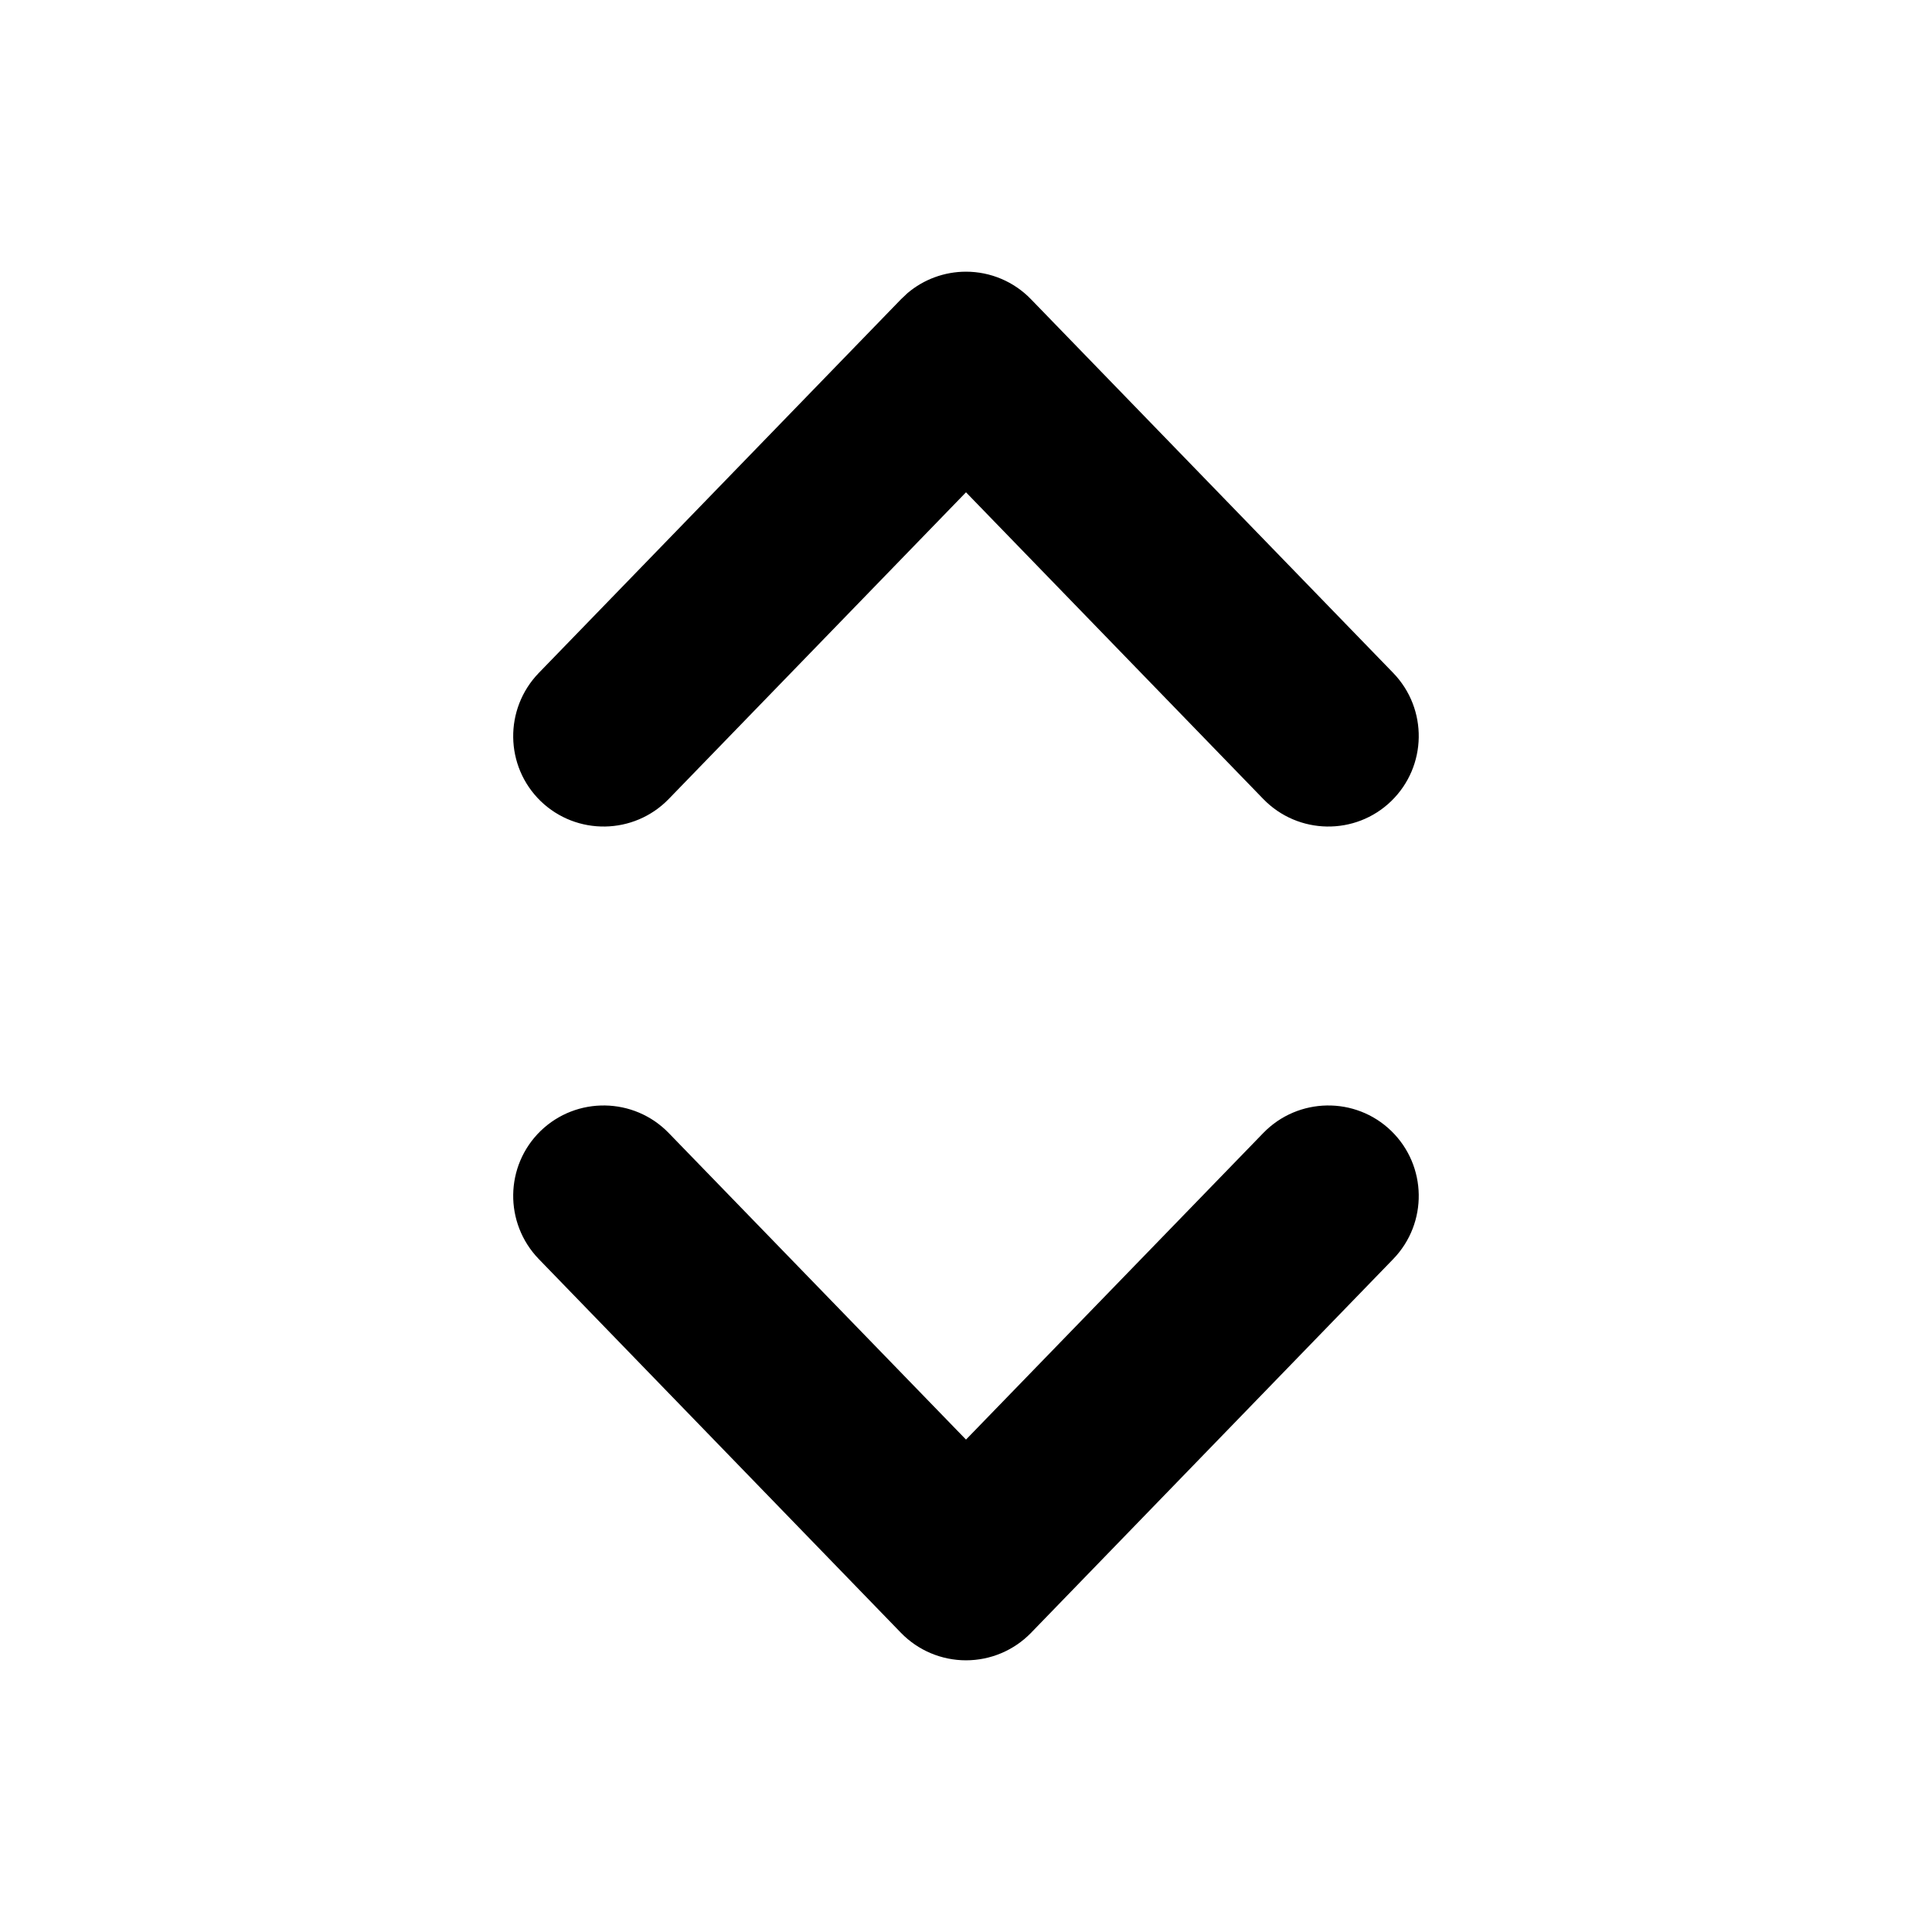
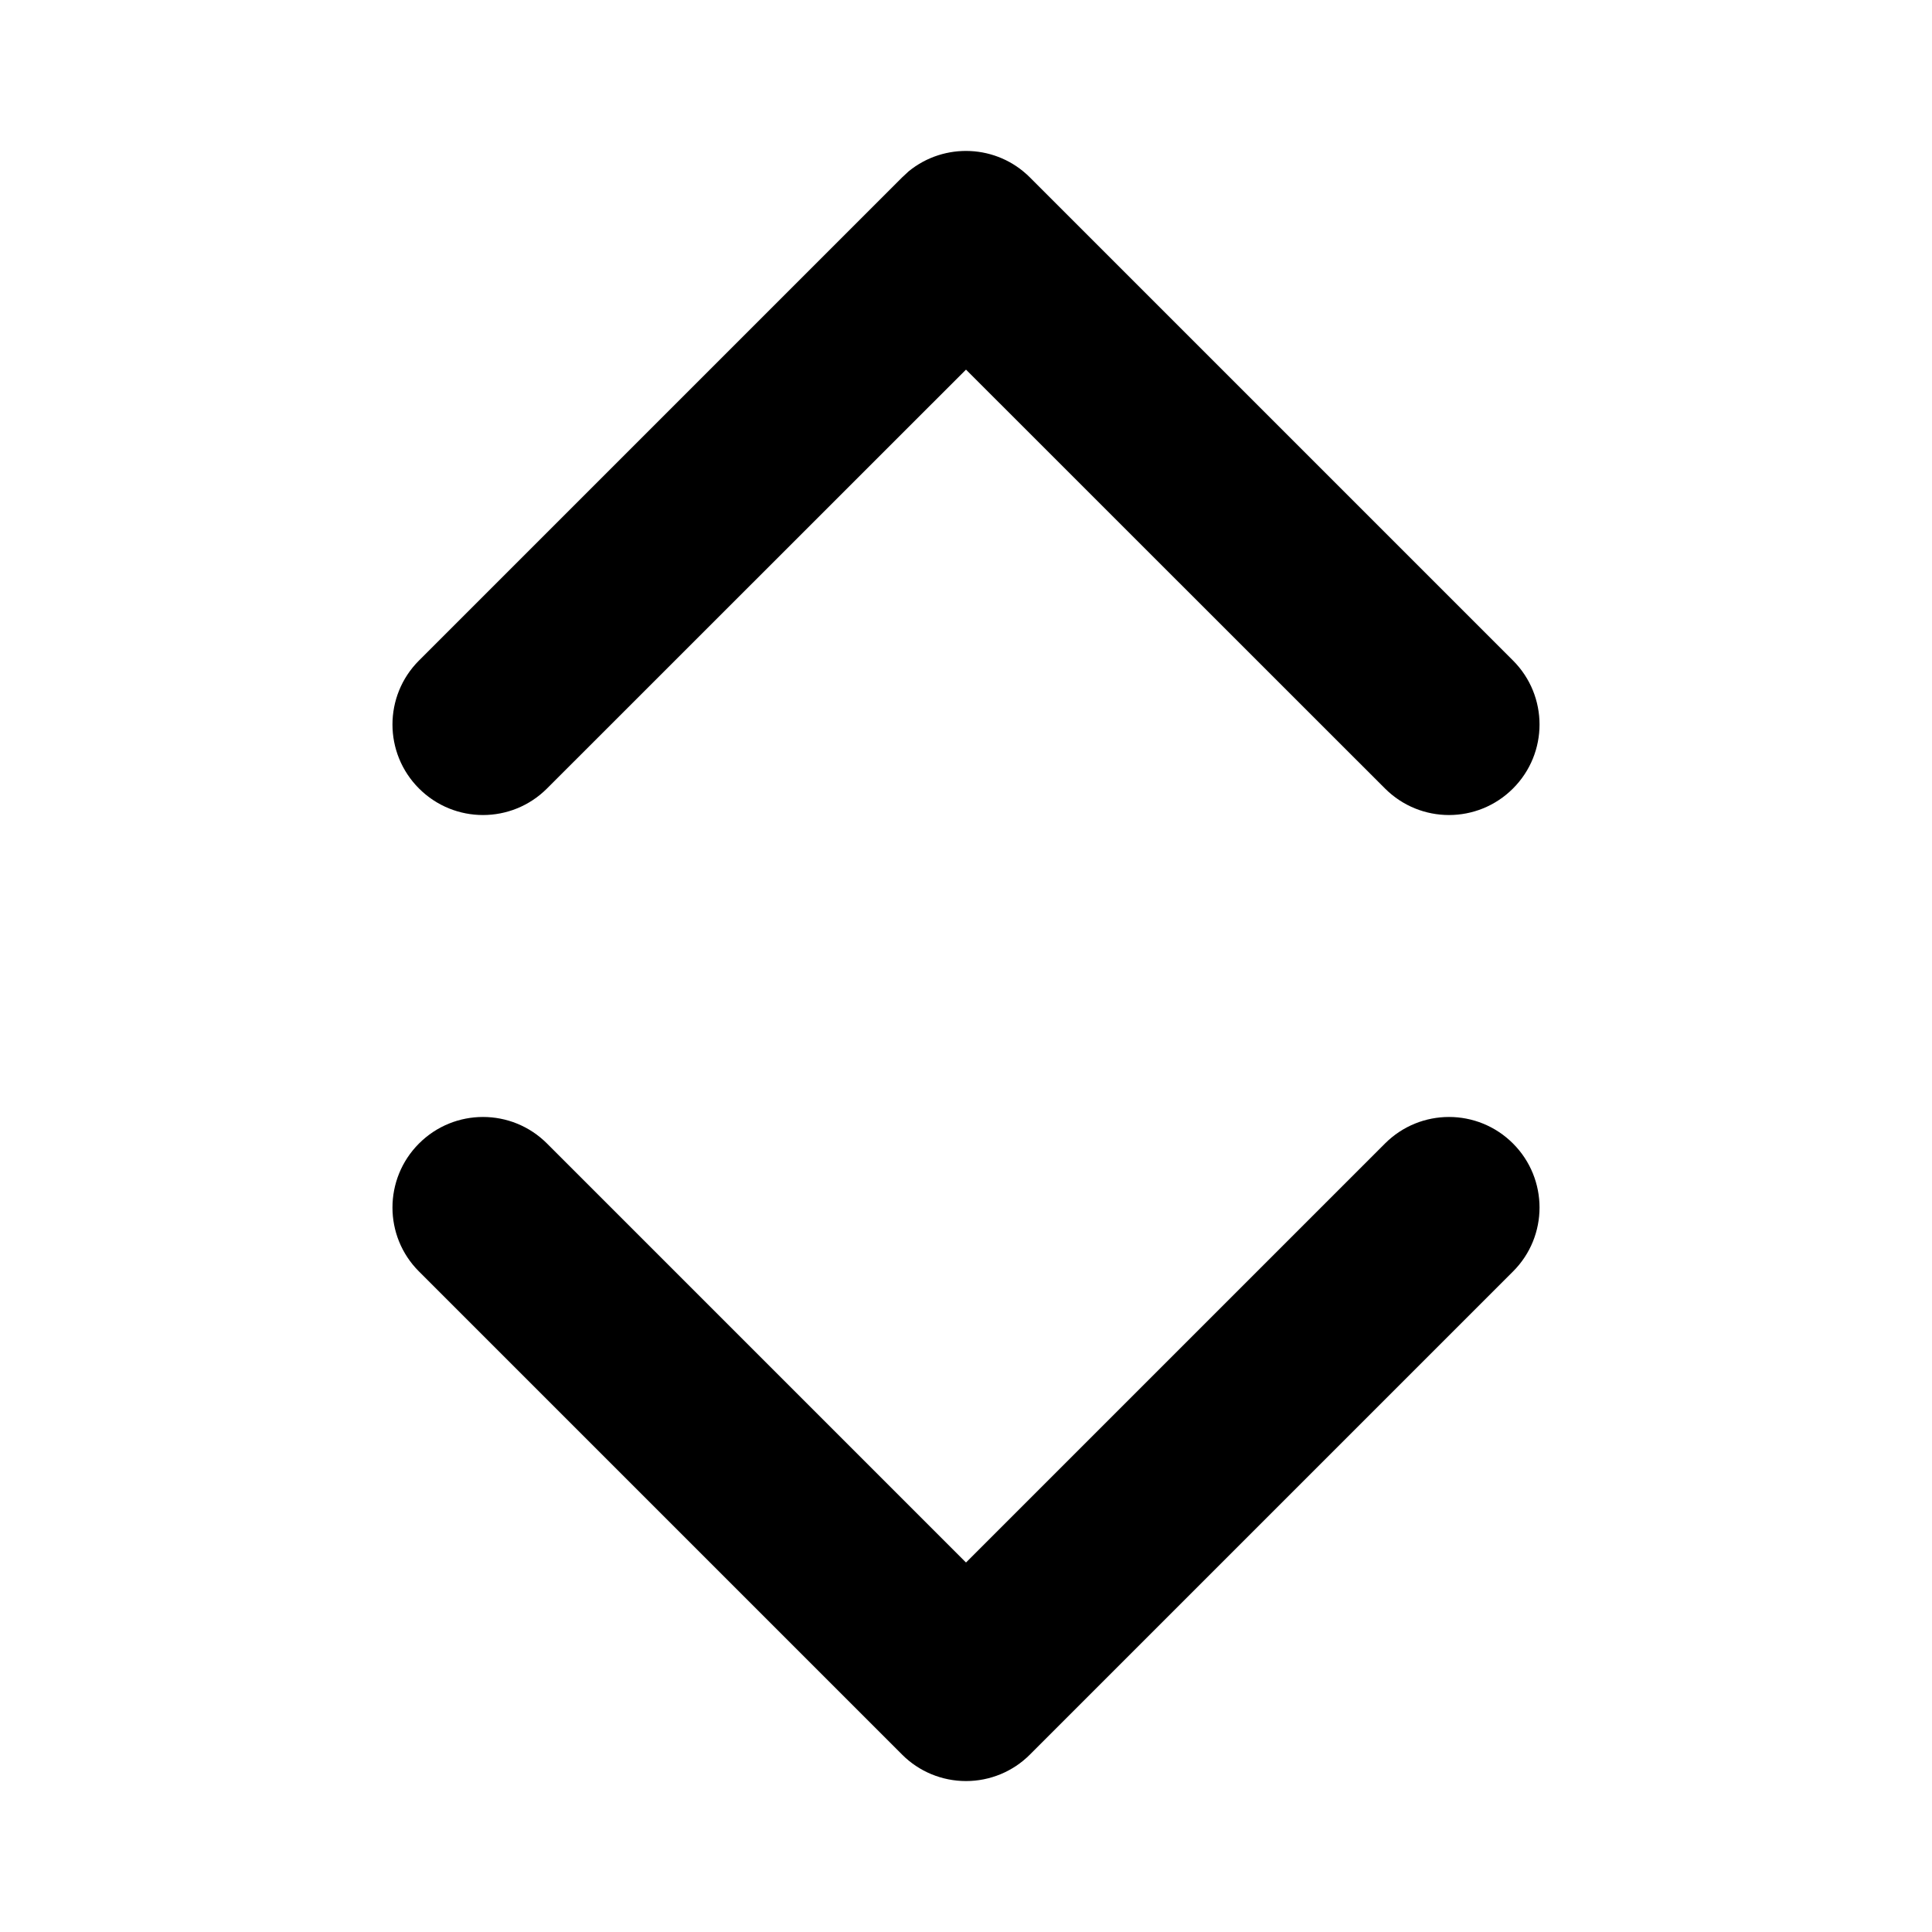
<svg xmlns="http://www.w3.org/2000/svg" fill="none" viewBox="0 0 16 16">
-   <path d="M10.462 9.383C10.75 9.086 11.225 9.078 11.522 9.366C11.819 9.655 11.826 10.129 11.538 10.427L8.538 13.523C8.397 13.668 8.203 13.75 8 13.75C7.797 13.75 7.603 13.668 7.462 13.523L4.462 10.427C4.174 10.129 4.18 9.655 4.477 9.366C4.775 9.078 5.25 9.086 5.538 9.383L8 11.922L10.462 9.383ZM8 2.25C8.203 2.25 8.397 2.332 8.538 2.478L11.538 5.573C11.826 5.871 11.819 6.345 11.522 6.634C11.225 6.922 10.75 6.914 10.462 6.617L8 4.077L5.538 6.617C5.25 6.914 4.775 6.922 4.477 6.634C4.18 6.345 4.174 5.871 4.462 5.573L7.462 2.478L7.516 2.427C7.651 2.313 7.822 2.25 8 2.25Z" fill="currentColor" />
+   <path d="M11.47 9.47C11.763 9.177 12.237 9.177 12.53 9.47C12.823 9.763 12.823 10.238 12.53 10.53L8.53 14.53C8.39 14.671 8.199 14.75 8 14.75C7.801 14.75 7.61 14.671 7.47 14.53L3.47 10.53C3.177 10.238 3.177 9.763 3.47 9.47C3.763 9.177 4.237 9.177 4.53 9.47L8 12.94L11.47 9.47ZM7.526 1.418C7.821 1.178 8.256 1.195 8.53 1.47L12.53 5.47C12.823 5.763 12.823 6.237 12.53 6.53C12.237 6.823 11.763 6.823 11.47 6.53L8 3.061L4.53 6.53C4.237 6.823 3.763 6.823 3.47 6.53C3.177 6.237 3.177 5.763 3.47 5.47L7.47 1.47L7.526 1.418Z" fill="currentColor" />
</svg>
